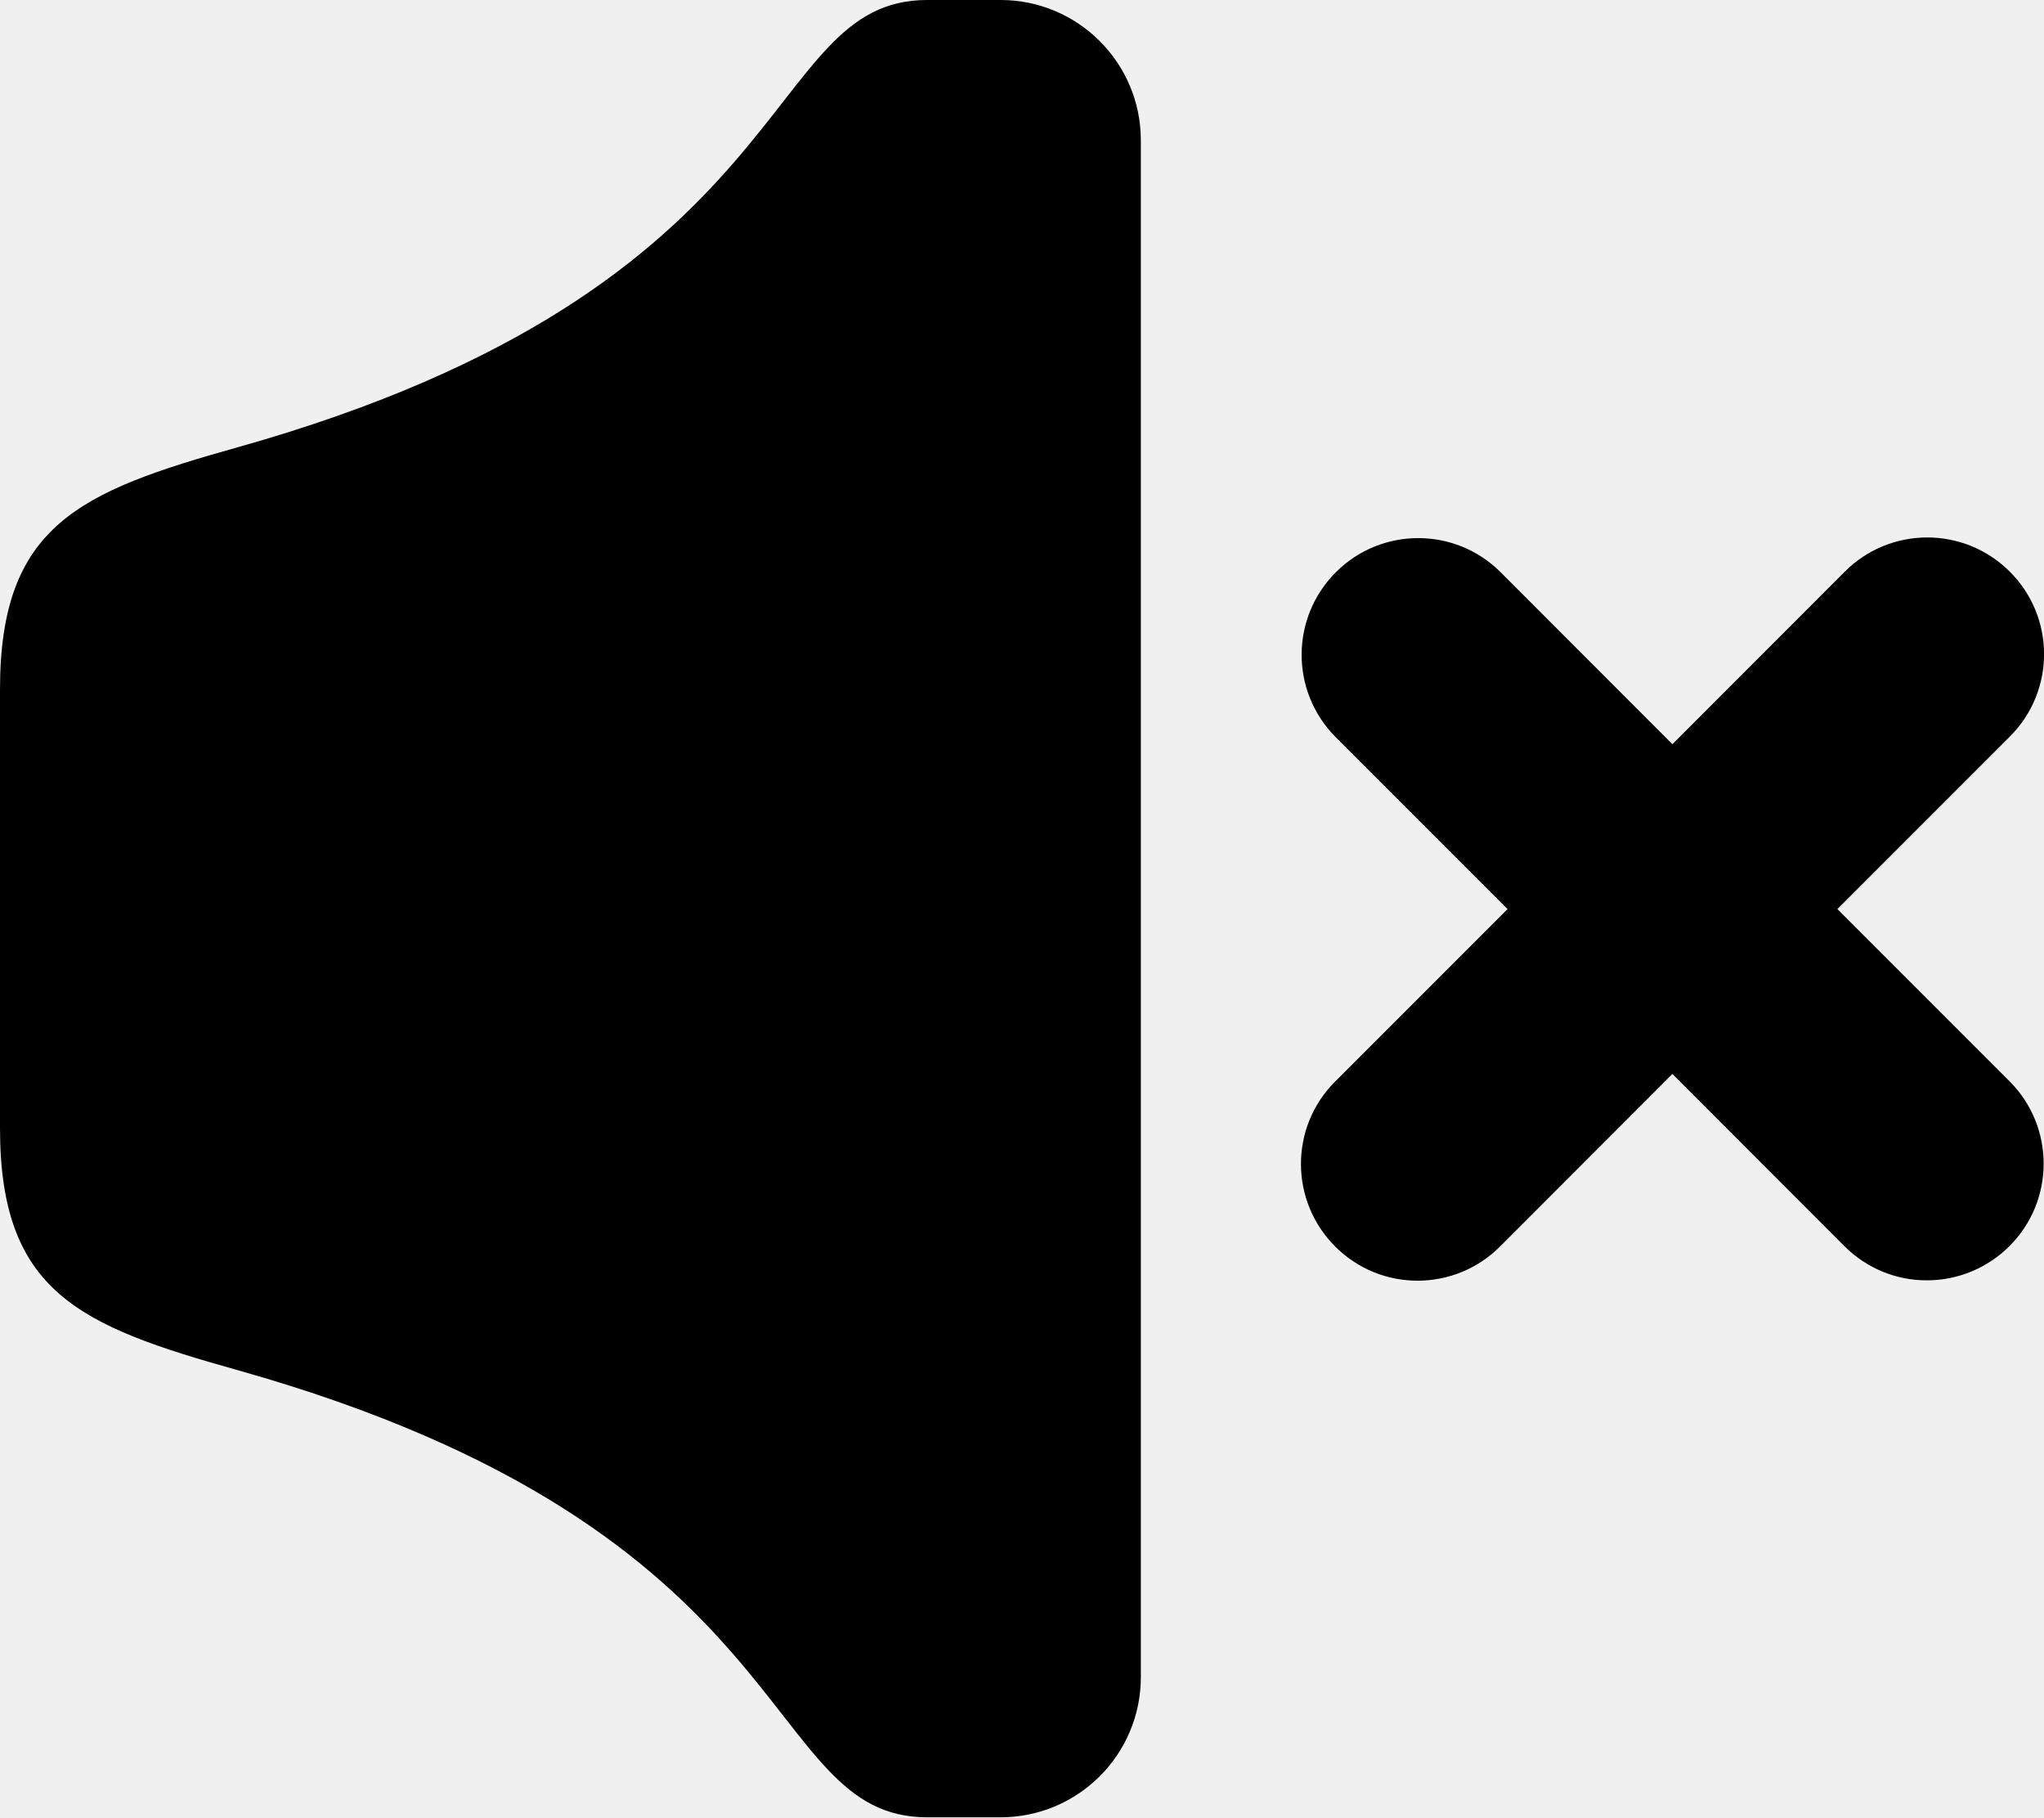
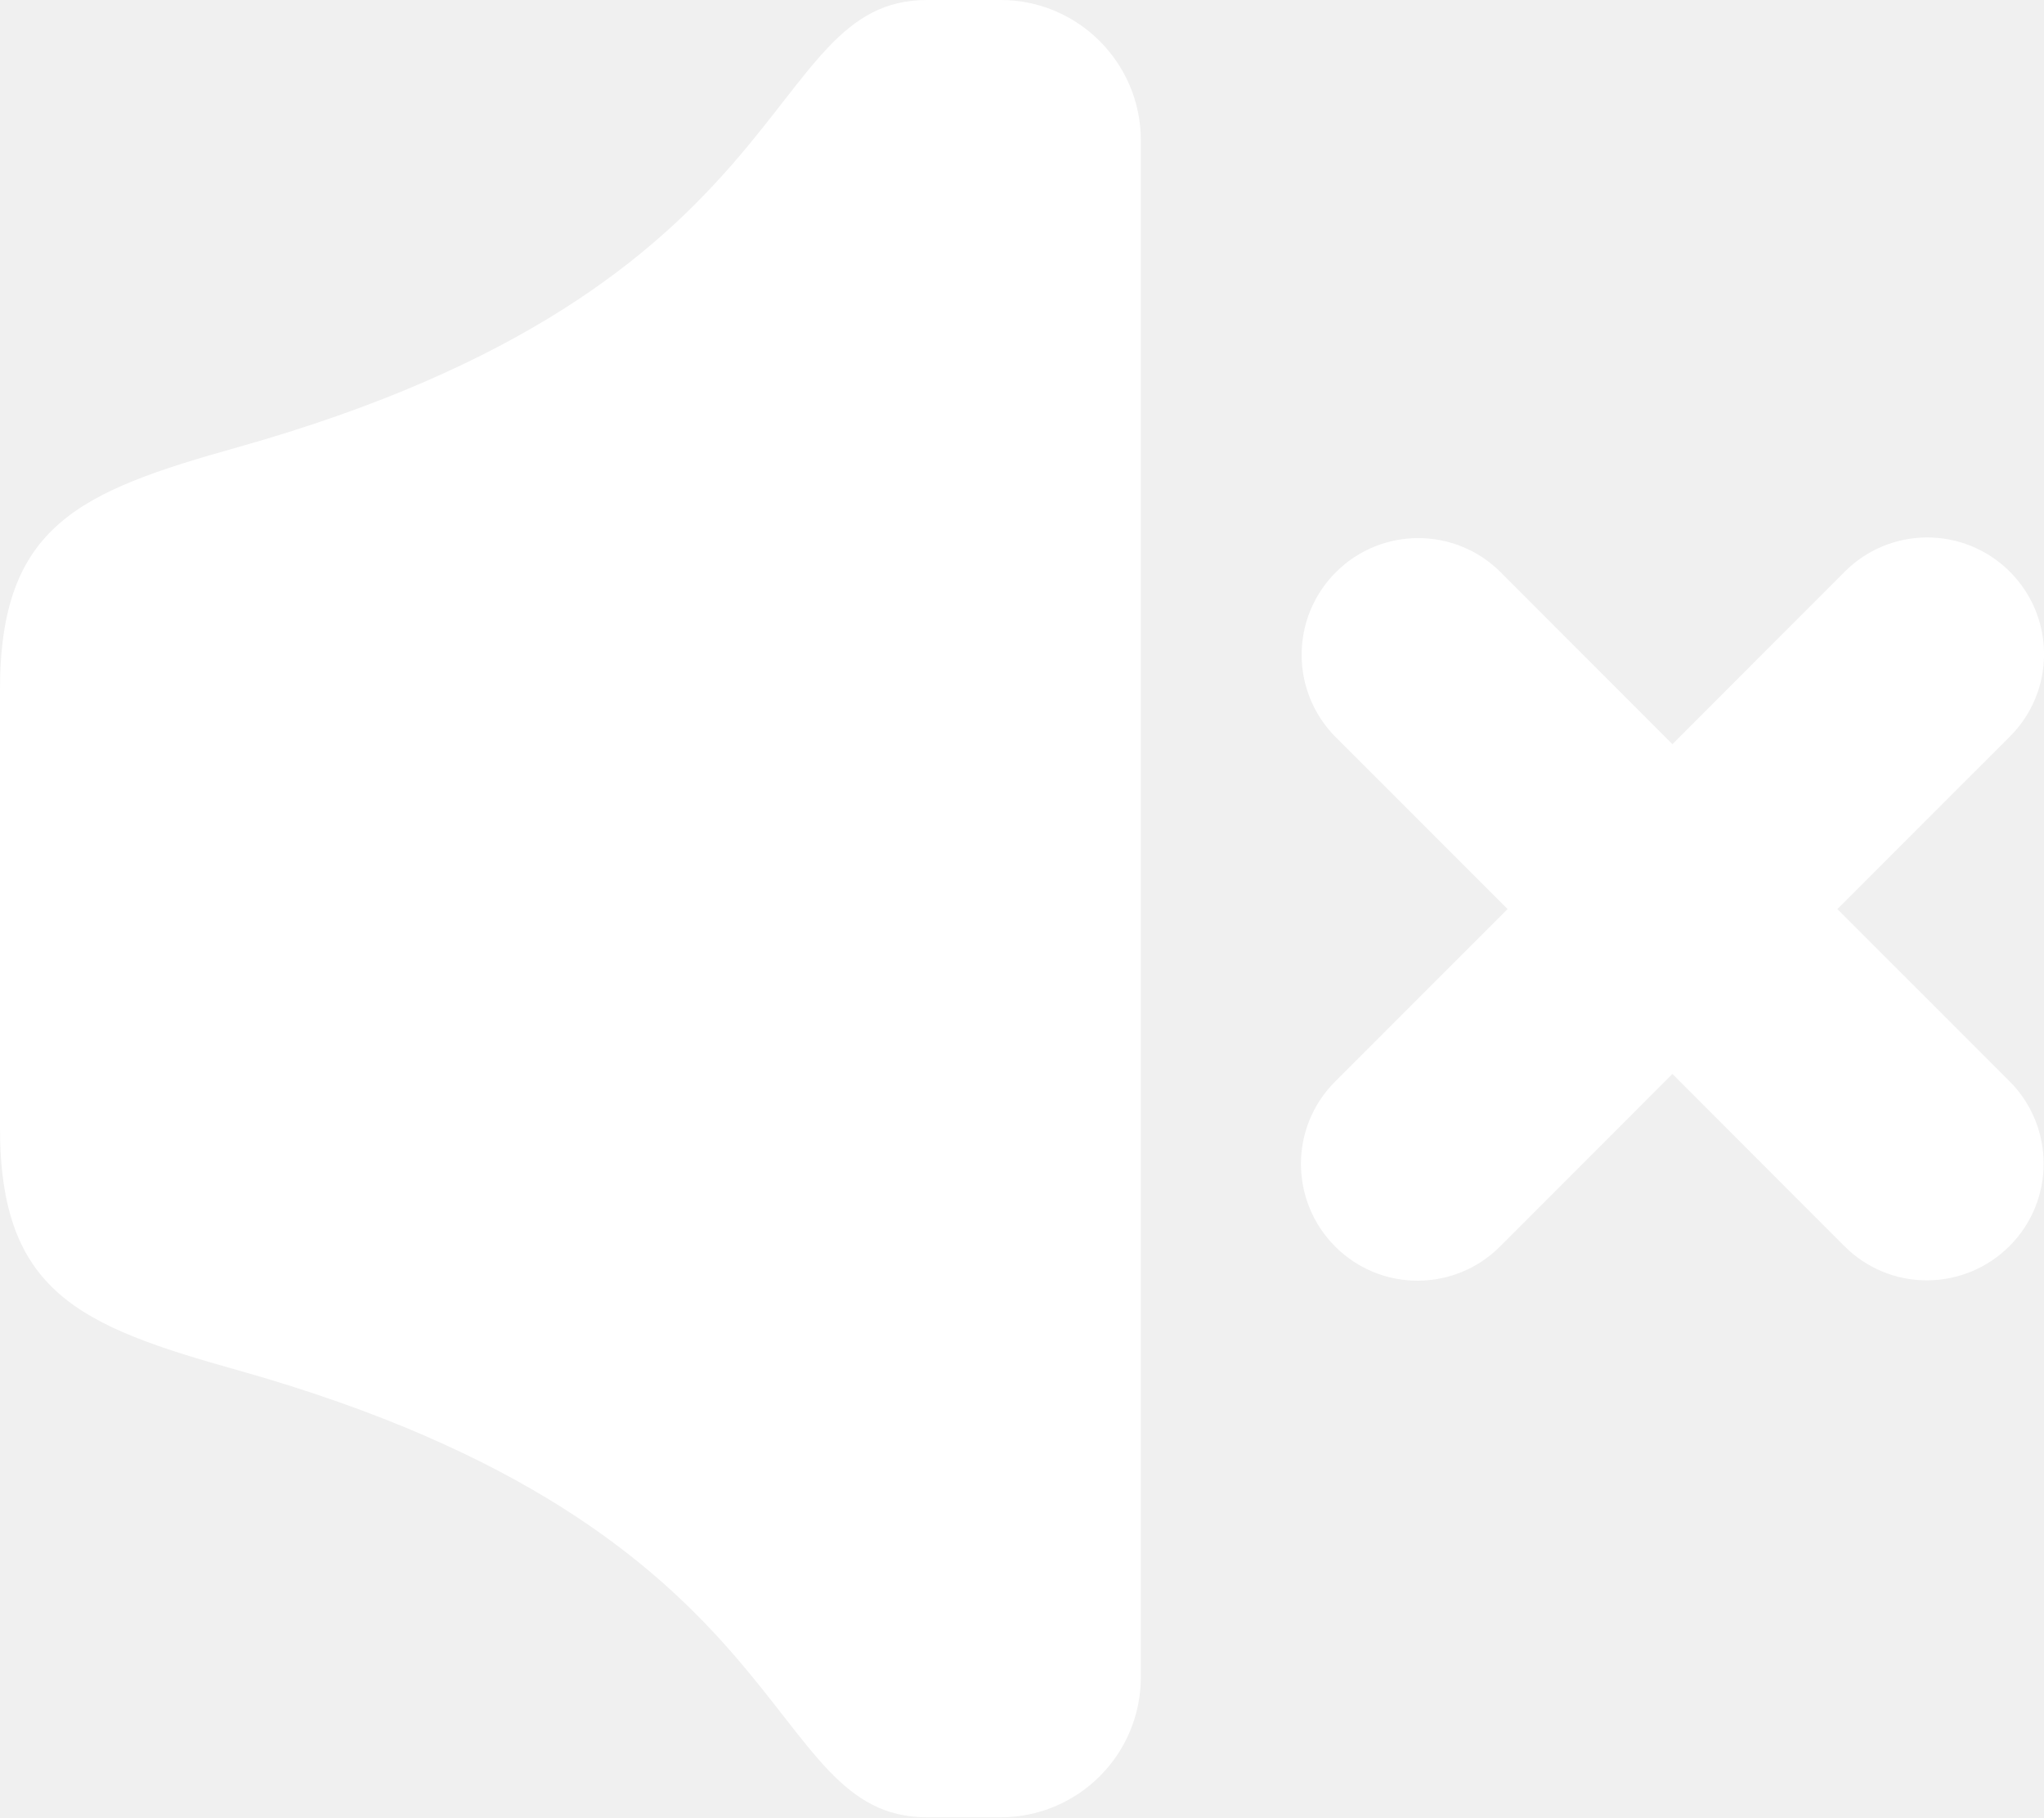
- <svg xmlns="http://www.w3.org/2000/svg" id="a" viewBox="0 0 428.17 380.58">
+ <svg xmlns="http://www.w3.org/2000/svg" id="a" viewBox="0 0 428.17 380.58" fill="white">
  <path d="M194.2,0C158.73,0,169.45,60.01,49.78,93.67,16.69,102.95,0,109.95,0,144.39v91.84c0,34.43,16.69,41.44,49.78,50.71,119.68,33.67,108.95,93.64,144.42,93.64h15.41c16.21,0,29.37-13.14,29.37-29.36V29.39c0-16.22-13.16-29.39-29.37-29.39h-15.41Z" />
  <g id="b">
    <g id="c">
      <path d="M403.66,268.13c-6.47.03-12.69-2.55-17.28-7.14l-36.05-36.08-36.05,36.08c-9.51,9.57-24.96,9.63-34.53.12-9.57-9.51-9.66-24.96-.15-34.53.06-.06.09-.09.15-.15l36.05-36.05-36.05-36.05c-9.51-9.6-9.44-25.05.15-34.56,9.51-9.44,24.87-9.44,34.38,0l36.05,36.08,36.05-36.08c9.51-9.57,24.96-9.63,34.56-.12,9.6,9.51,9.66,24.96.15,34.53-.06.06-.09.09-.15.15l-36.05,36.05,36.05,36.05c9.54,9.54,9.54,24.99,0,34.53-4.59,4.59-10.81,7.17-17.28,7.17Z" />
    </g>
  </g>
</svg>
